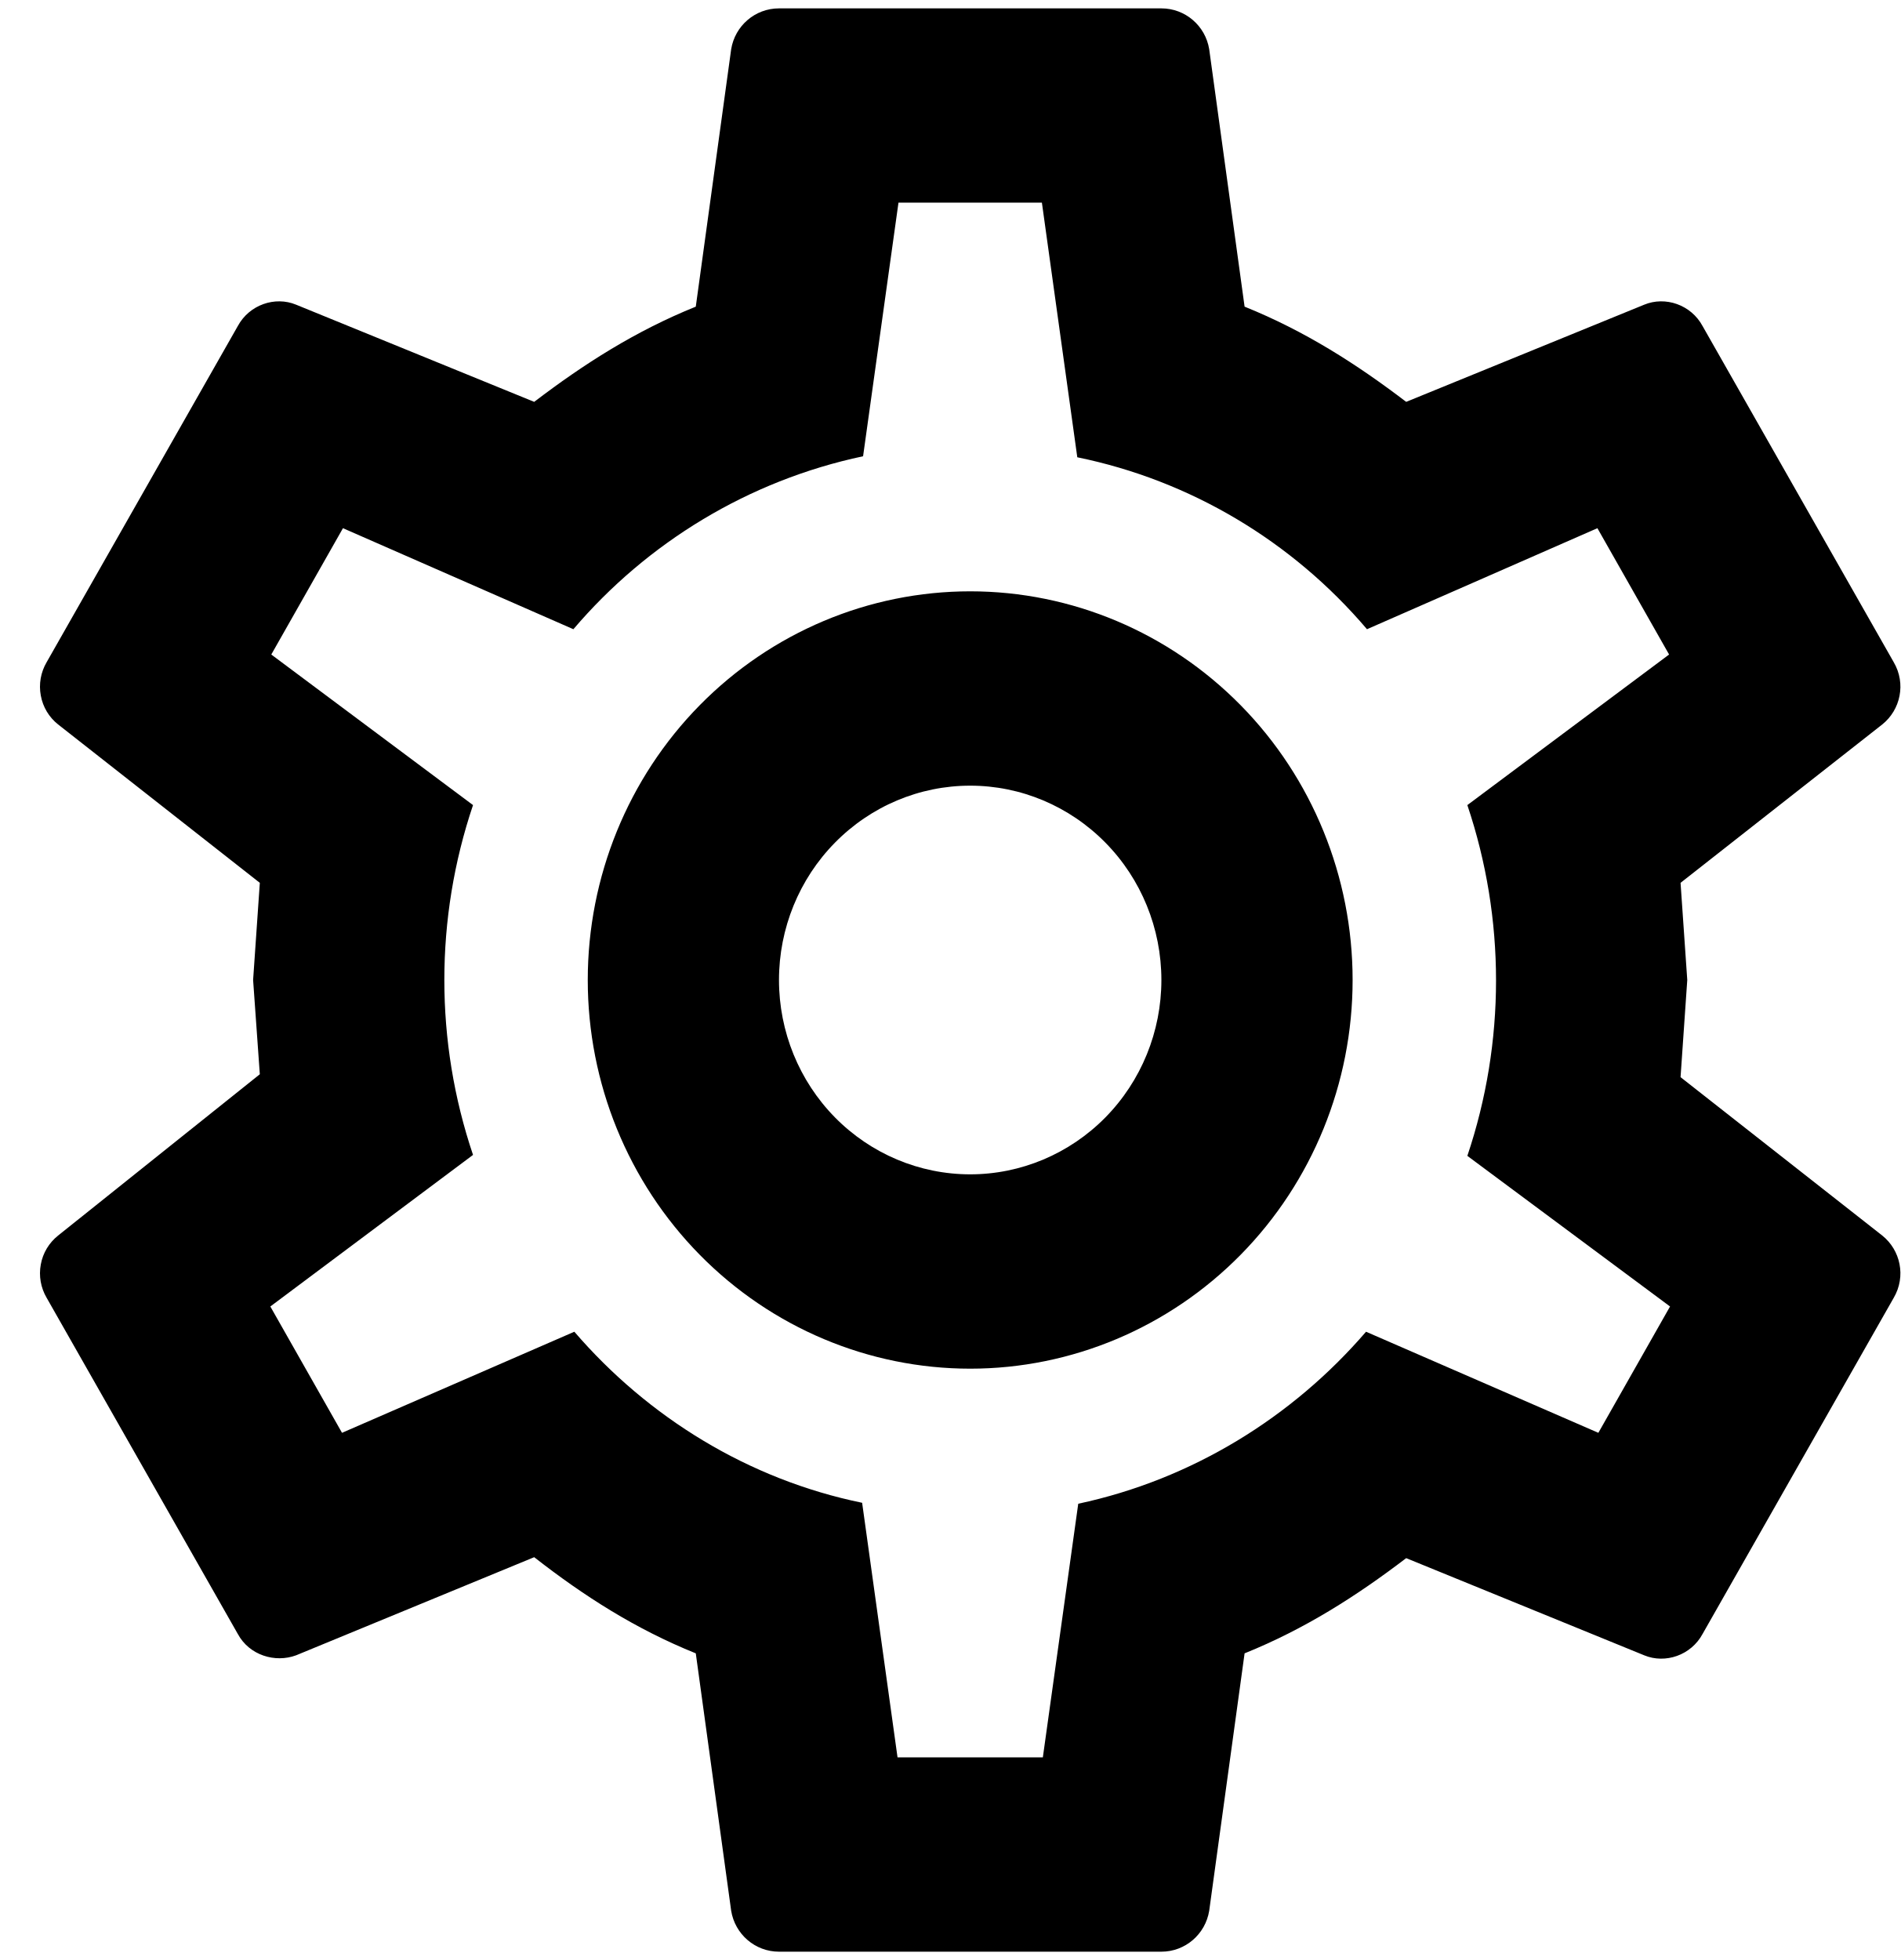
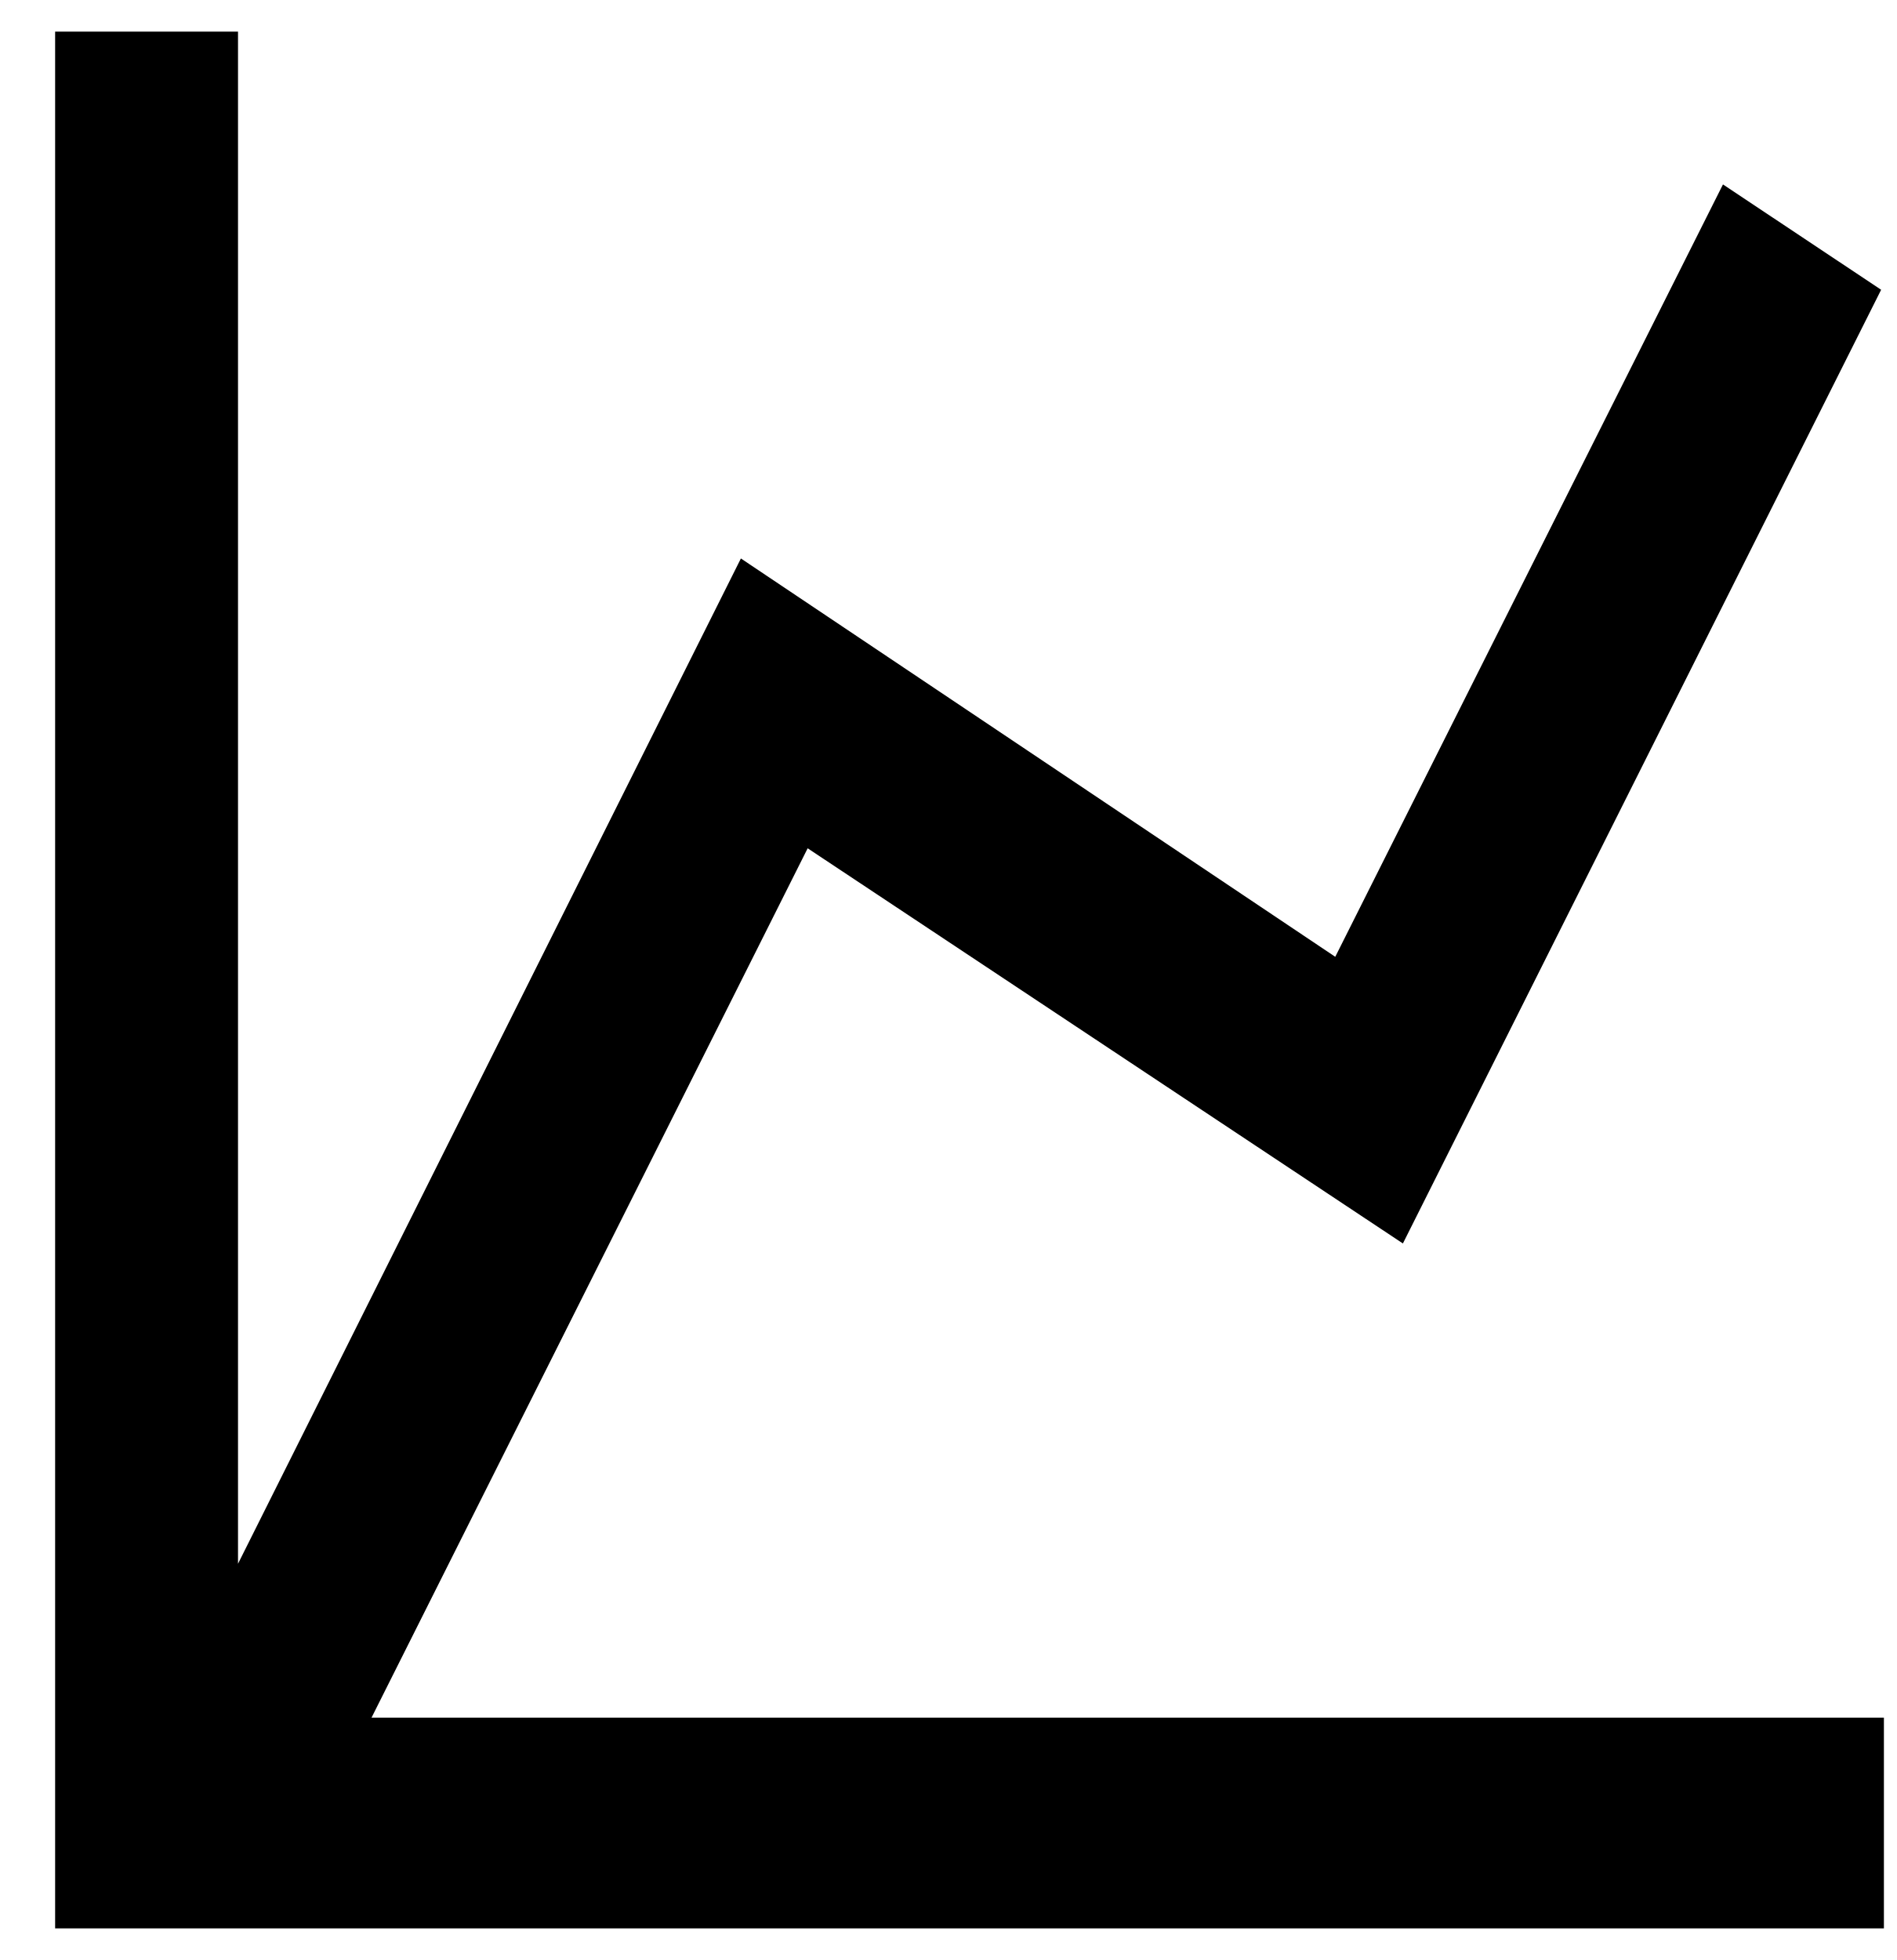
- <svg xmlns="http://www.w3.org/2000/svg" width="32" height="33" viewBox="0 0 32 33" fill="none">
-   <path d="M16.337 9.956C18.044 9.956 19.682 10.646 20.89 11.873C22.098 13.1 22.776 14.764 22.776 16.5C22.776 18.236 22.098 19.9 20.89 21.127C19.682 22.354 18.044 23.044 16.337 23.044C14.629 23.044 12.991 22.354 11.783 21.127C10.575 19.9 9.897 18.236 9.897 16.5C9.897 14.764 10.575 13.1 11.783 11.873C12.991 10.646 14.629 9.956 16.337 9.956ZM16.337 13.228C15.482 13.228 14.664 13.573 14.06 14.187C13.456 14.8 13.117 15.632 13.117 16.5C13.117 17.368 13.456 18.2 14.06 18.814C14.664 19.427 15.482 19.772 16.337 19.772C17.19 19.772 18.009 19.427 18.613 18.814C19.217 18.2 19.556 17.368 19.556 16.5C19.556 15.632 19.217 14.8 18.613 14.187C18.009 13.573 17.19 13.228 16.337 13.228ZM13.117 32.86C12.714 32.86 12.376 32.565 12.312 32.172L11.716 27.837C10.702 27.428 9.832 26.872 8.995 26.218L4.986 27.87C4.632 28.001 4.198 27.87 4.004 27.51L0.785 21.85C0.686 21.681 0.651 21.482 0.687 21.289C0.722 21.096 0.826 20.924 0.978 20.803L4.375 18.087L4.262 16.5L4.375 14.864L0.978 12.197C0.826 12.077 0.722 11.904 0.687 11.711C0.651 11.518 0.686 11.319 0.785 11.15L4.004 5.49C4.198 5.13 4.632 4.983 4.986 5.13L8.995 6.766C9.832 6.128 10.702 5.572 11.716 5.163L12.312 0.828C12.376 0.435 12.714 0.141 13.117 0.141H19.556C19.959 0.141 20.297 0.435 20.361 0.828L20.957 5.163C21.971 5.572 22.841 6.128 23.678 6.766L27.686 5.13C28.041 4.983 28.475 5.13 28.669 5.49L31.888 11.15C32.098 11.51 32.001 11.952 31.695 12.197L28.298 14.864L28.411 16.5L28.298 18.136L31.695 20.803C32.001 21.048 32.098 21.49 31.888 21.85L28.669 27.51C28.475 27.87 28.041 28.017 27.686 27.87L23.678 26.234C22.841 26.872 21.971 27.428 20.957 27.837L20.361 32.172C20.297 32.565 19.959 32.86 19.556 32.86H13.117ZM15.129 3.412L14.533 7.682C12.601 8.091 10.895 9.138 9.655 10.594L5.775 8.893L4.568 11.02L7.965 13.555C7.321 15.464 7.321 17.536 7.965 19.445L4.552 21.997L5.759 24.124L9.671 22.422C10.911 23.862 12.601 24.909 14.517 25.302L15.113 29.588H17.56L18.156 25.318C20.072 24.909 21.762 23.862 23.002 22.422L26.914 24.124L28.121 21.997L24.708 19.461C25.352 17.547 25.352 15.469 24.708 13.555L28.105 11.02L26.898 8.893L23.018 10.594C21.753 9.106 20.037 8.087 18.14 7.699L17.544 3.412H15.129Z" fill="black" />
+ <svg xmlns="http://www.w3.org/2000/svg" width="30" height="31" viewBox="0 0 30 31" fill="none">
+   <path d="M21.122 15.133L27.255 2.917L29.757 4.583L22.192 19.667L12.776 13.417L5.877 27.167H29.801V30.5H0.872V0.5H3.765V24.733L11.72 8.833L21.122 15.133Z" fill="black" />
</svg>
